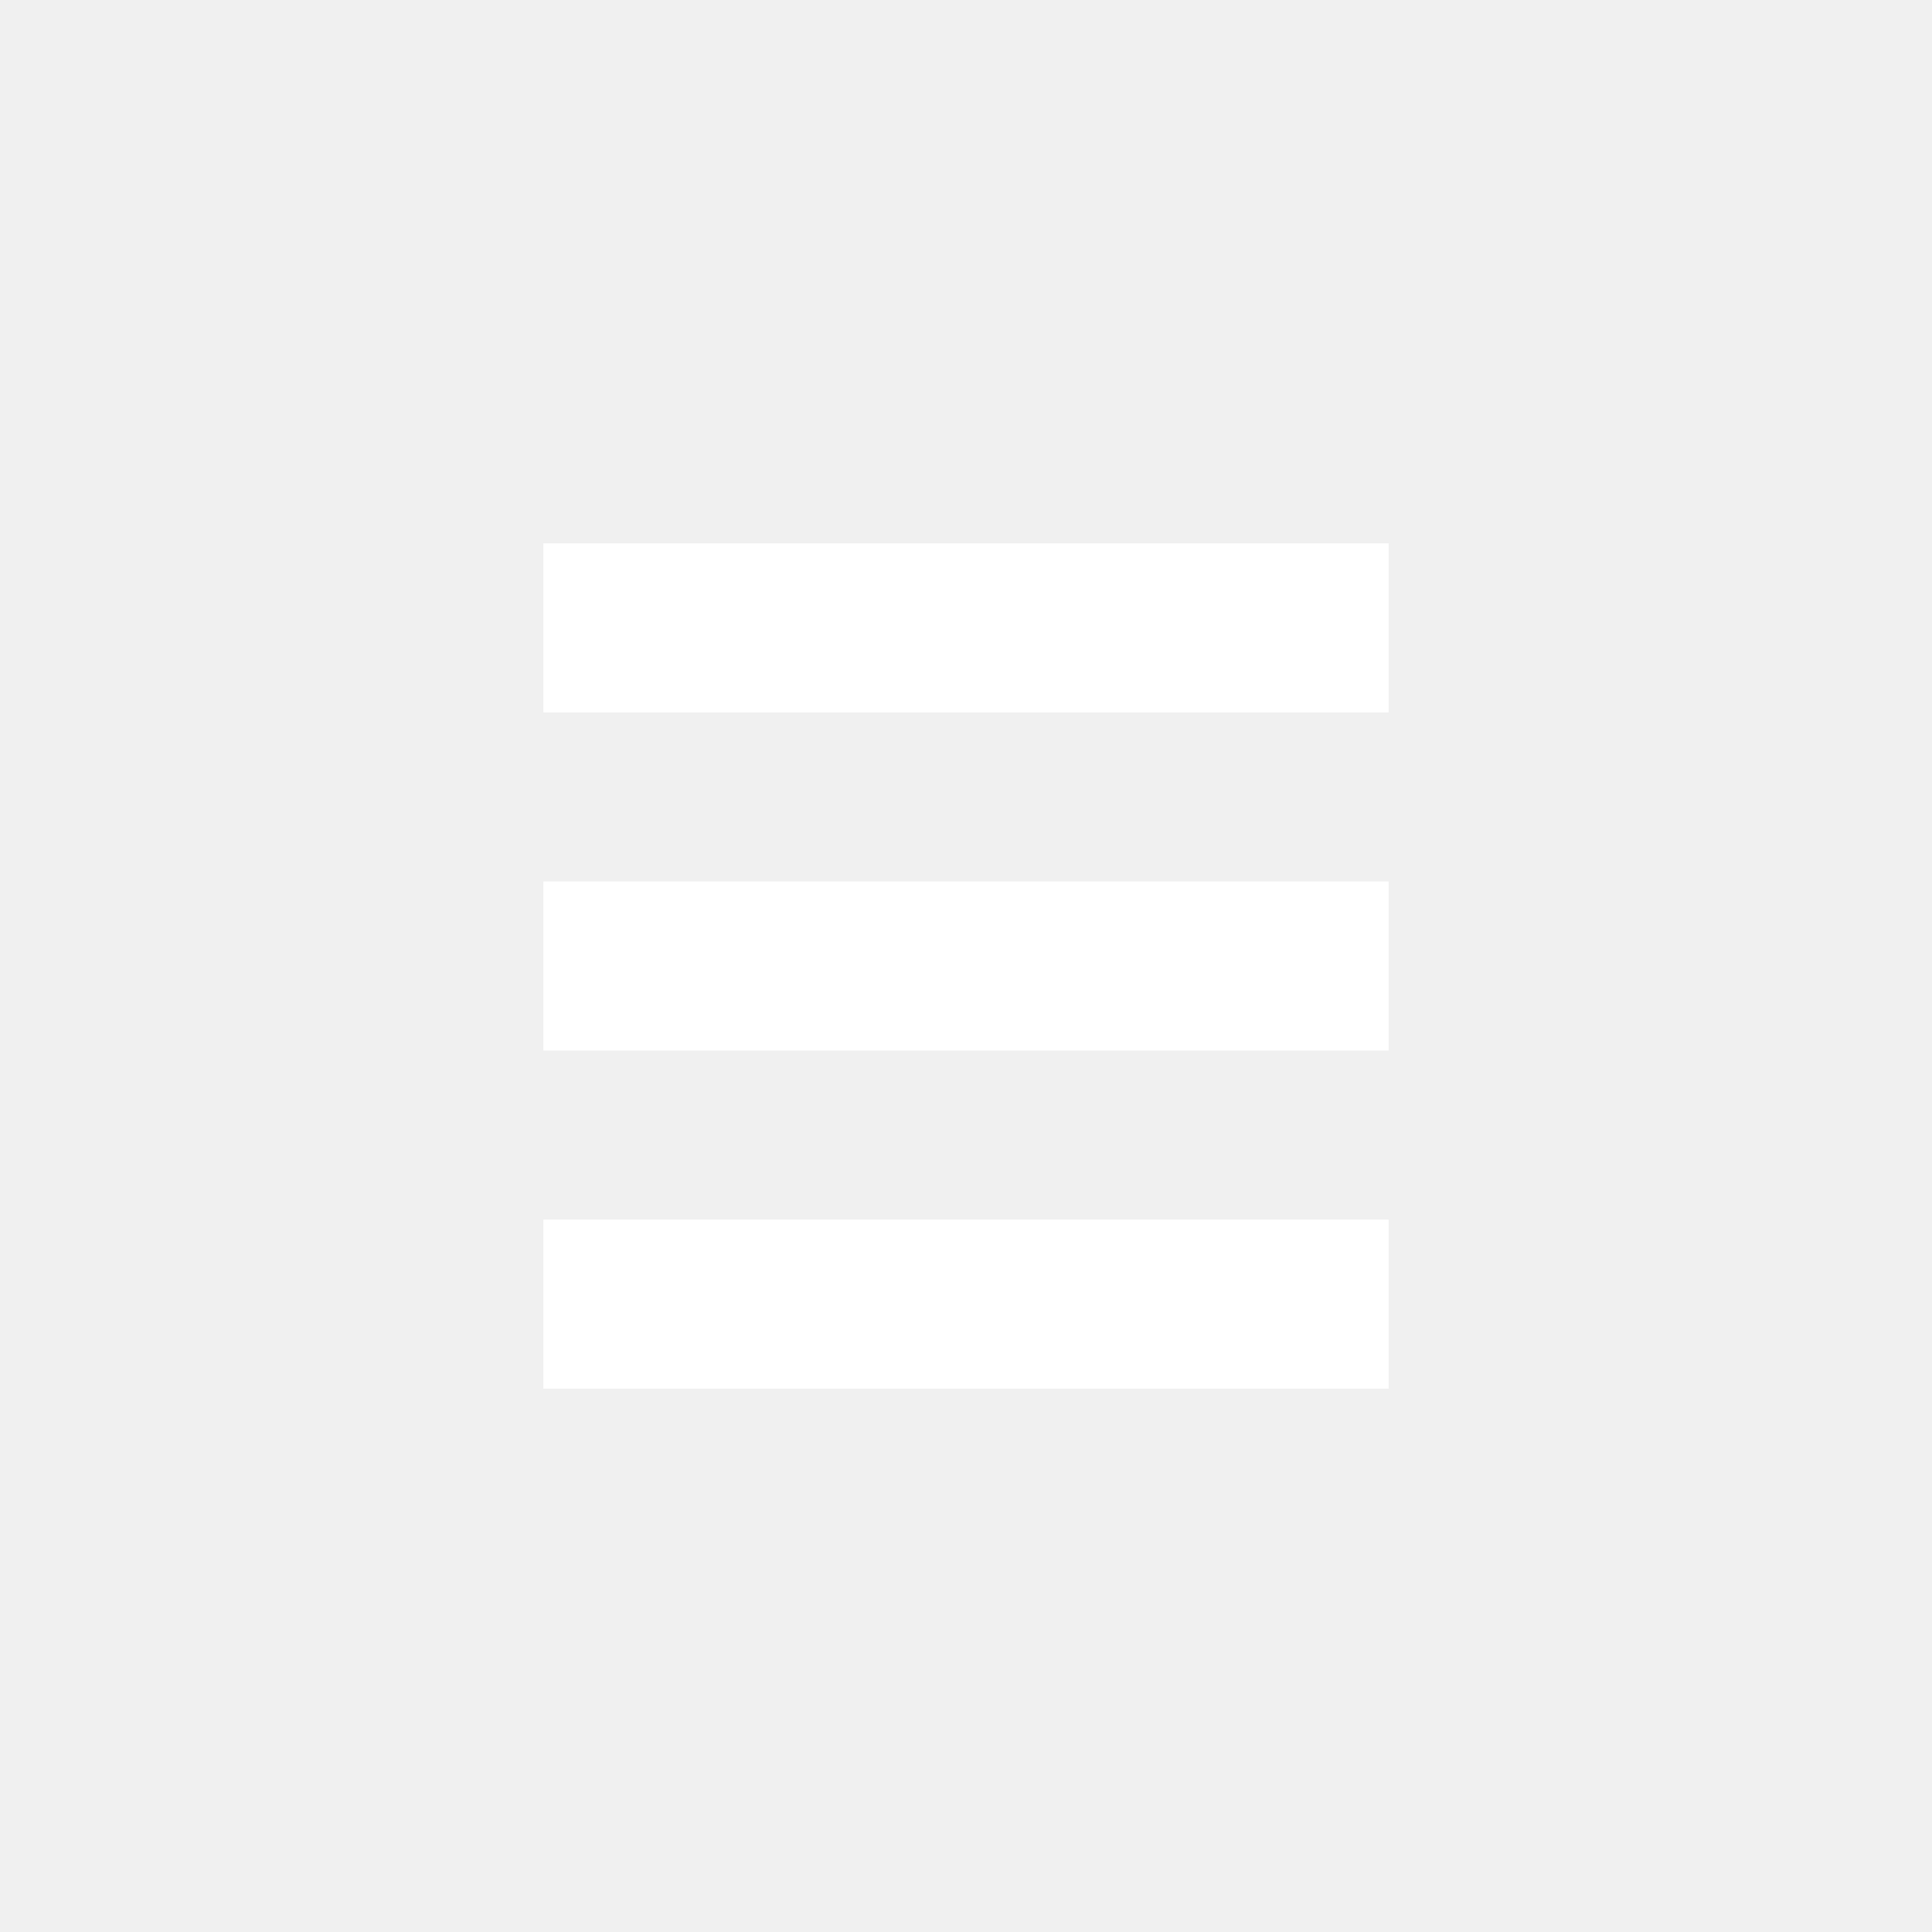
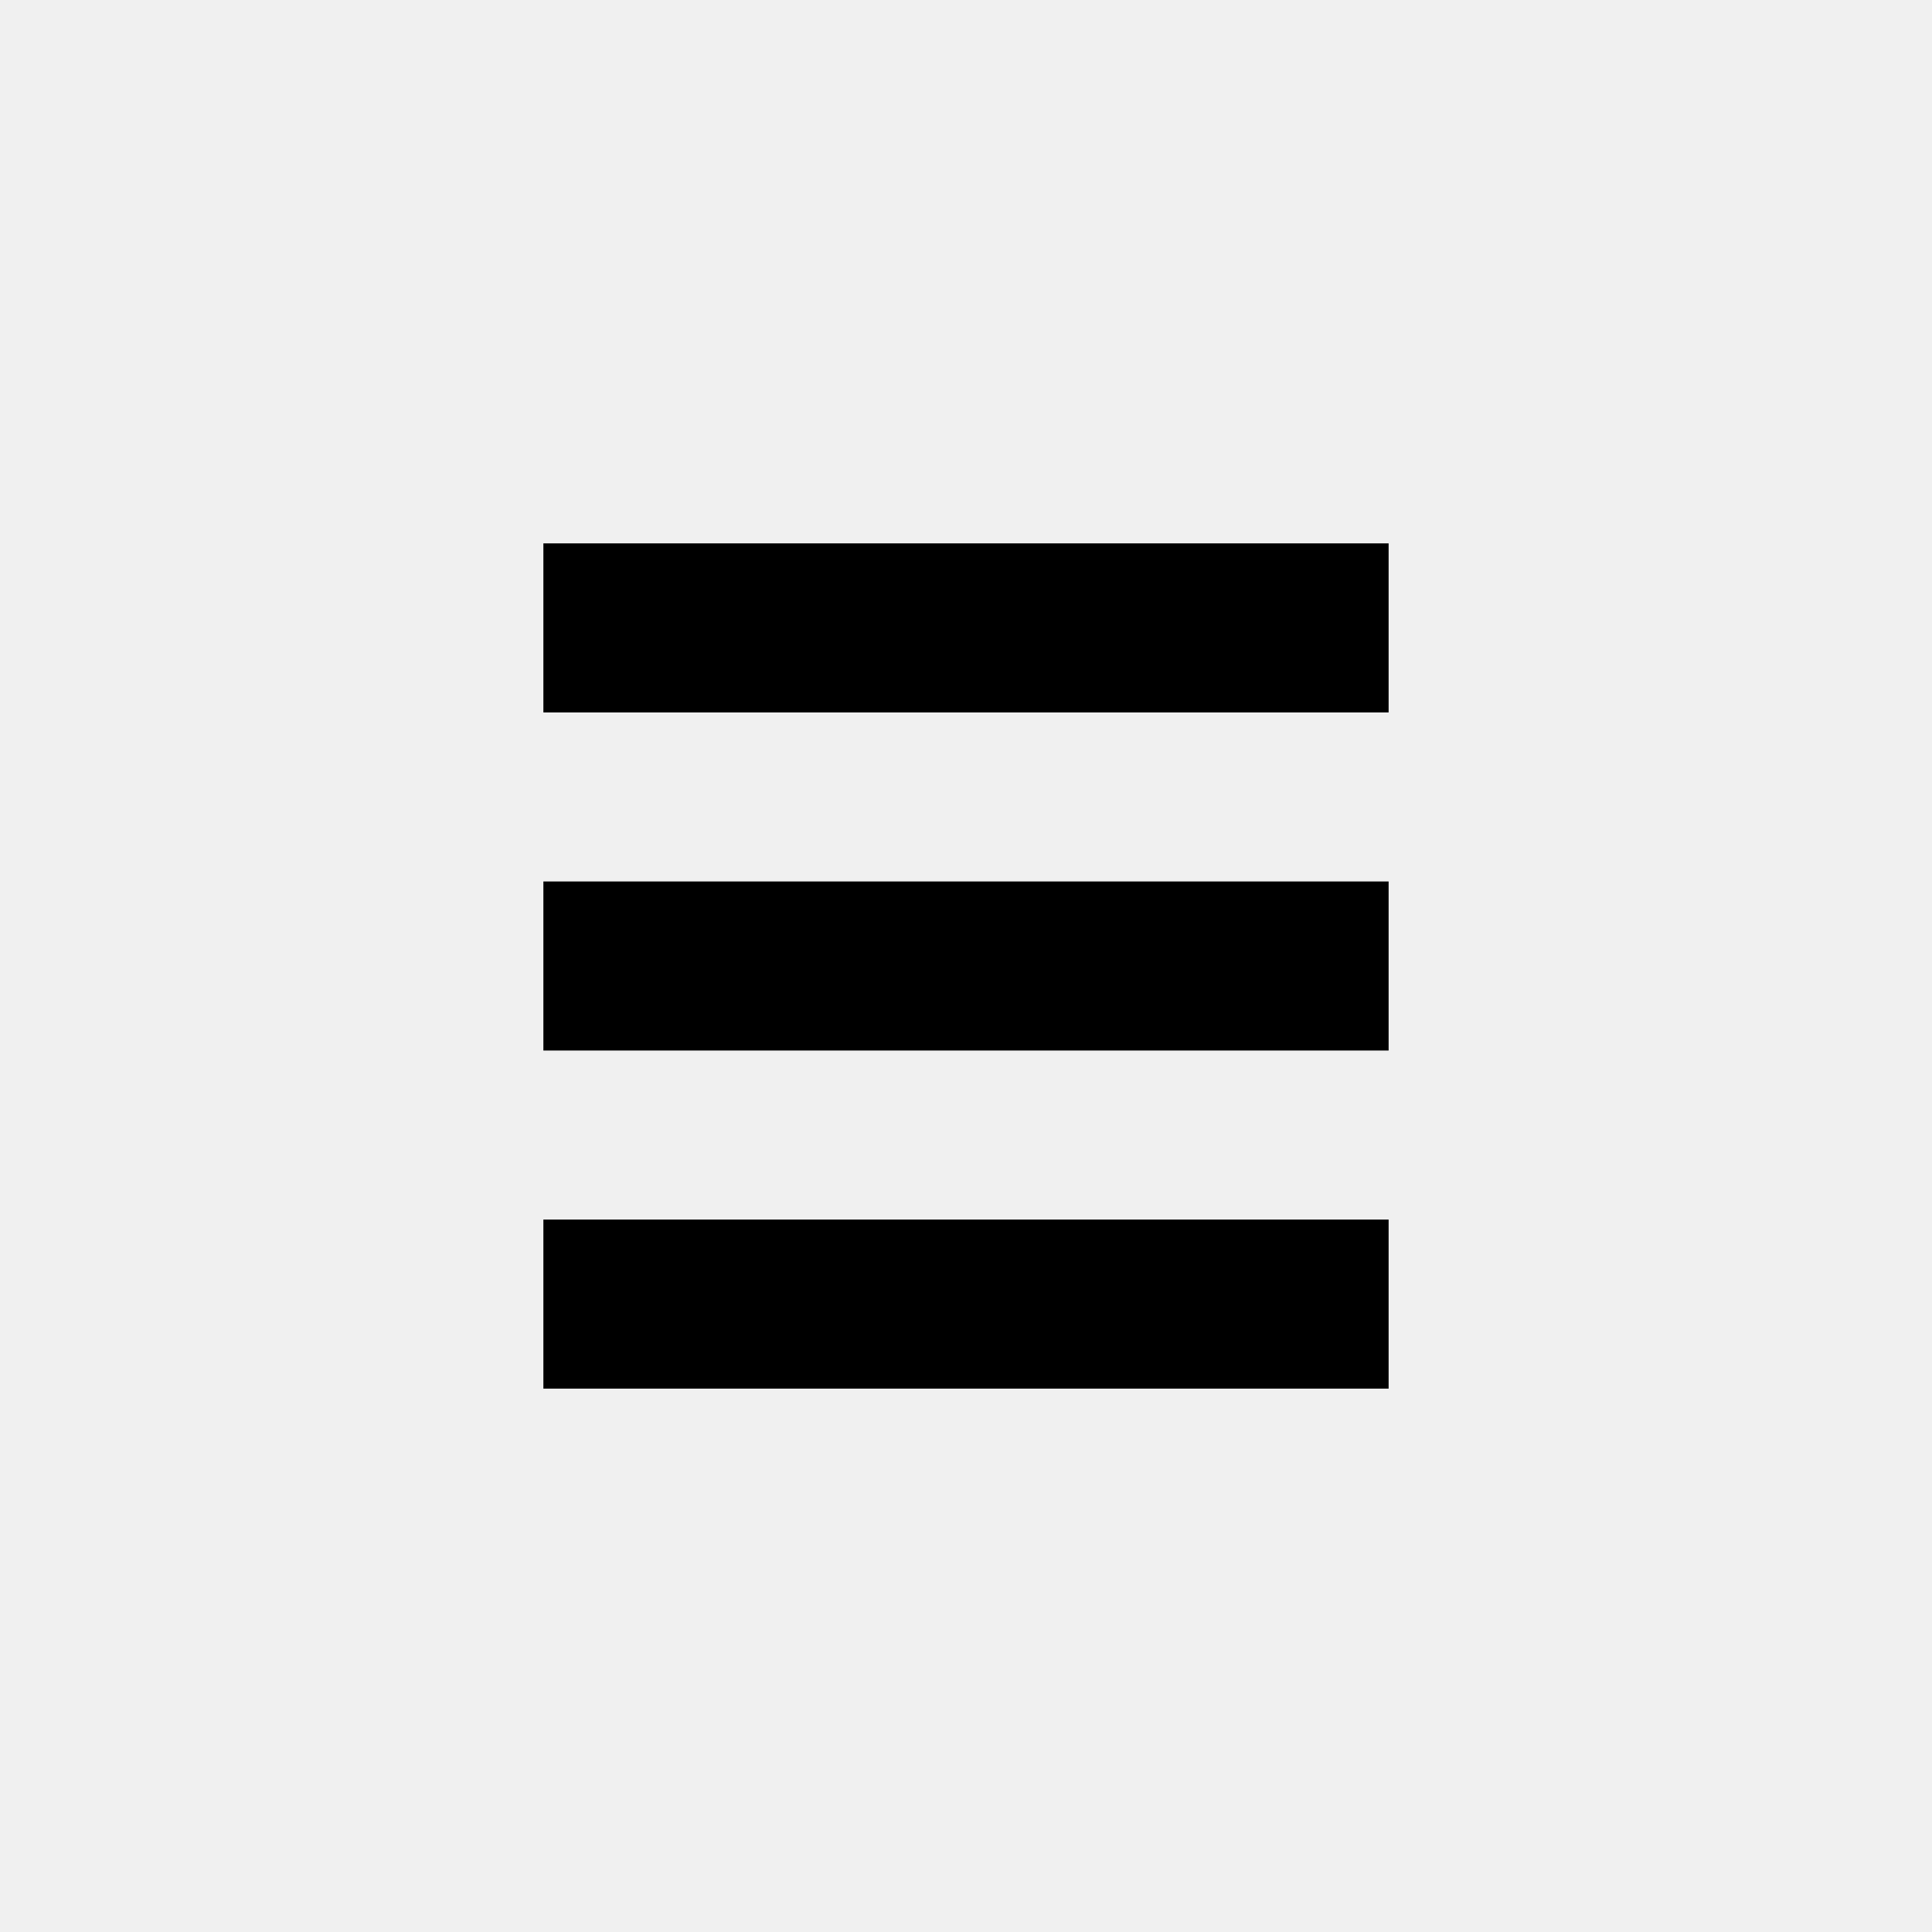
- <svg xmlns="http://www.w3.org/2000/svg" height="32" viewBox="0 0 32 32" width="32">
-   <g fill="#fff" fill-rule="nonzero">
-     <path d="m23 9v2.8h-14v-2.8z" />
-     <path d="m23 14.6v2.8h-14v-2.8z" />
-     <path d="m23 20.2v2.8h-14v-2.8z" />
+ <svg xmlns="http://www.w3.org/2000/svg" width="32px" height="32px" viewBox="0 0 32 32" version="1.1">
+   <g id="menu-open" stroke="none" stroke-width="1" fill="none" fill-rule="evenodd">
+     <g transform="translate(9, 9)" fill="#000000" fill-rule="nonzero" id="Rectangle">
+       <polygon points="14 6.66133815e-16 14 2.8 0 2.8 0 6.66133815e-16" />
+       <polygon points="14 5.6 14 8.4 0 8.4 0 5.6" />
+       <polygon points="14 11.2 14 14 0 14 0 11.2" />
+     </g>
  </g>
</svg>
